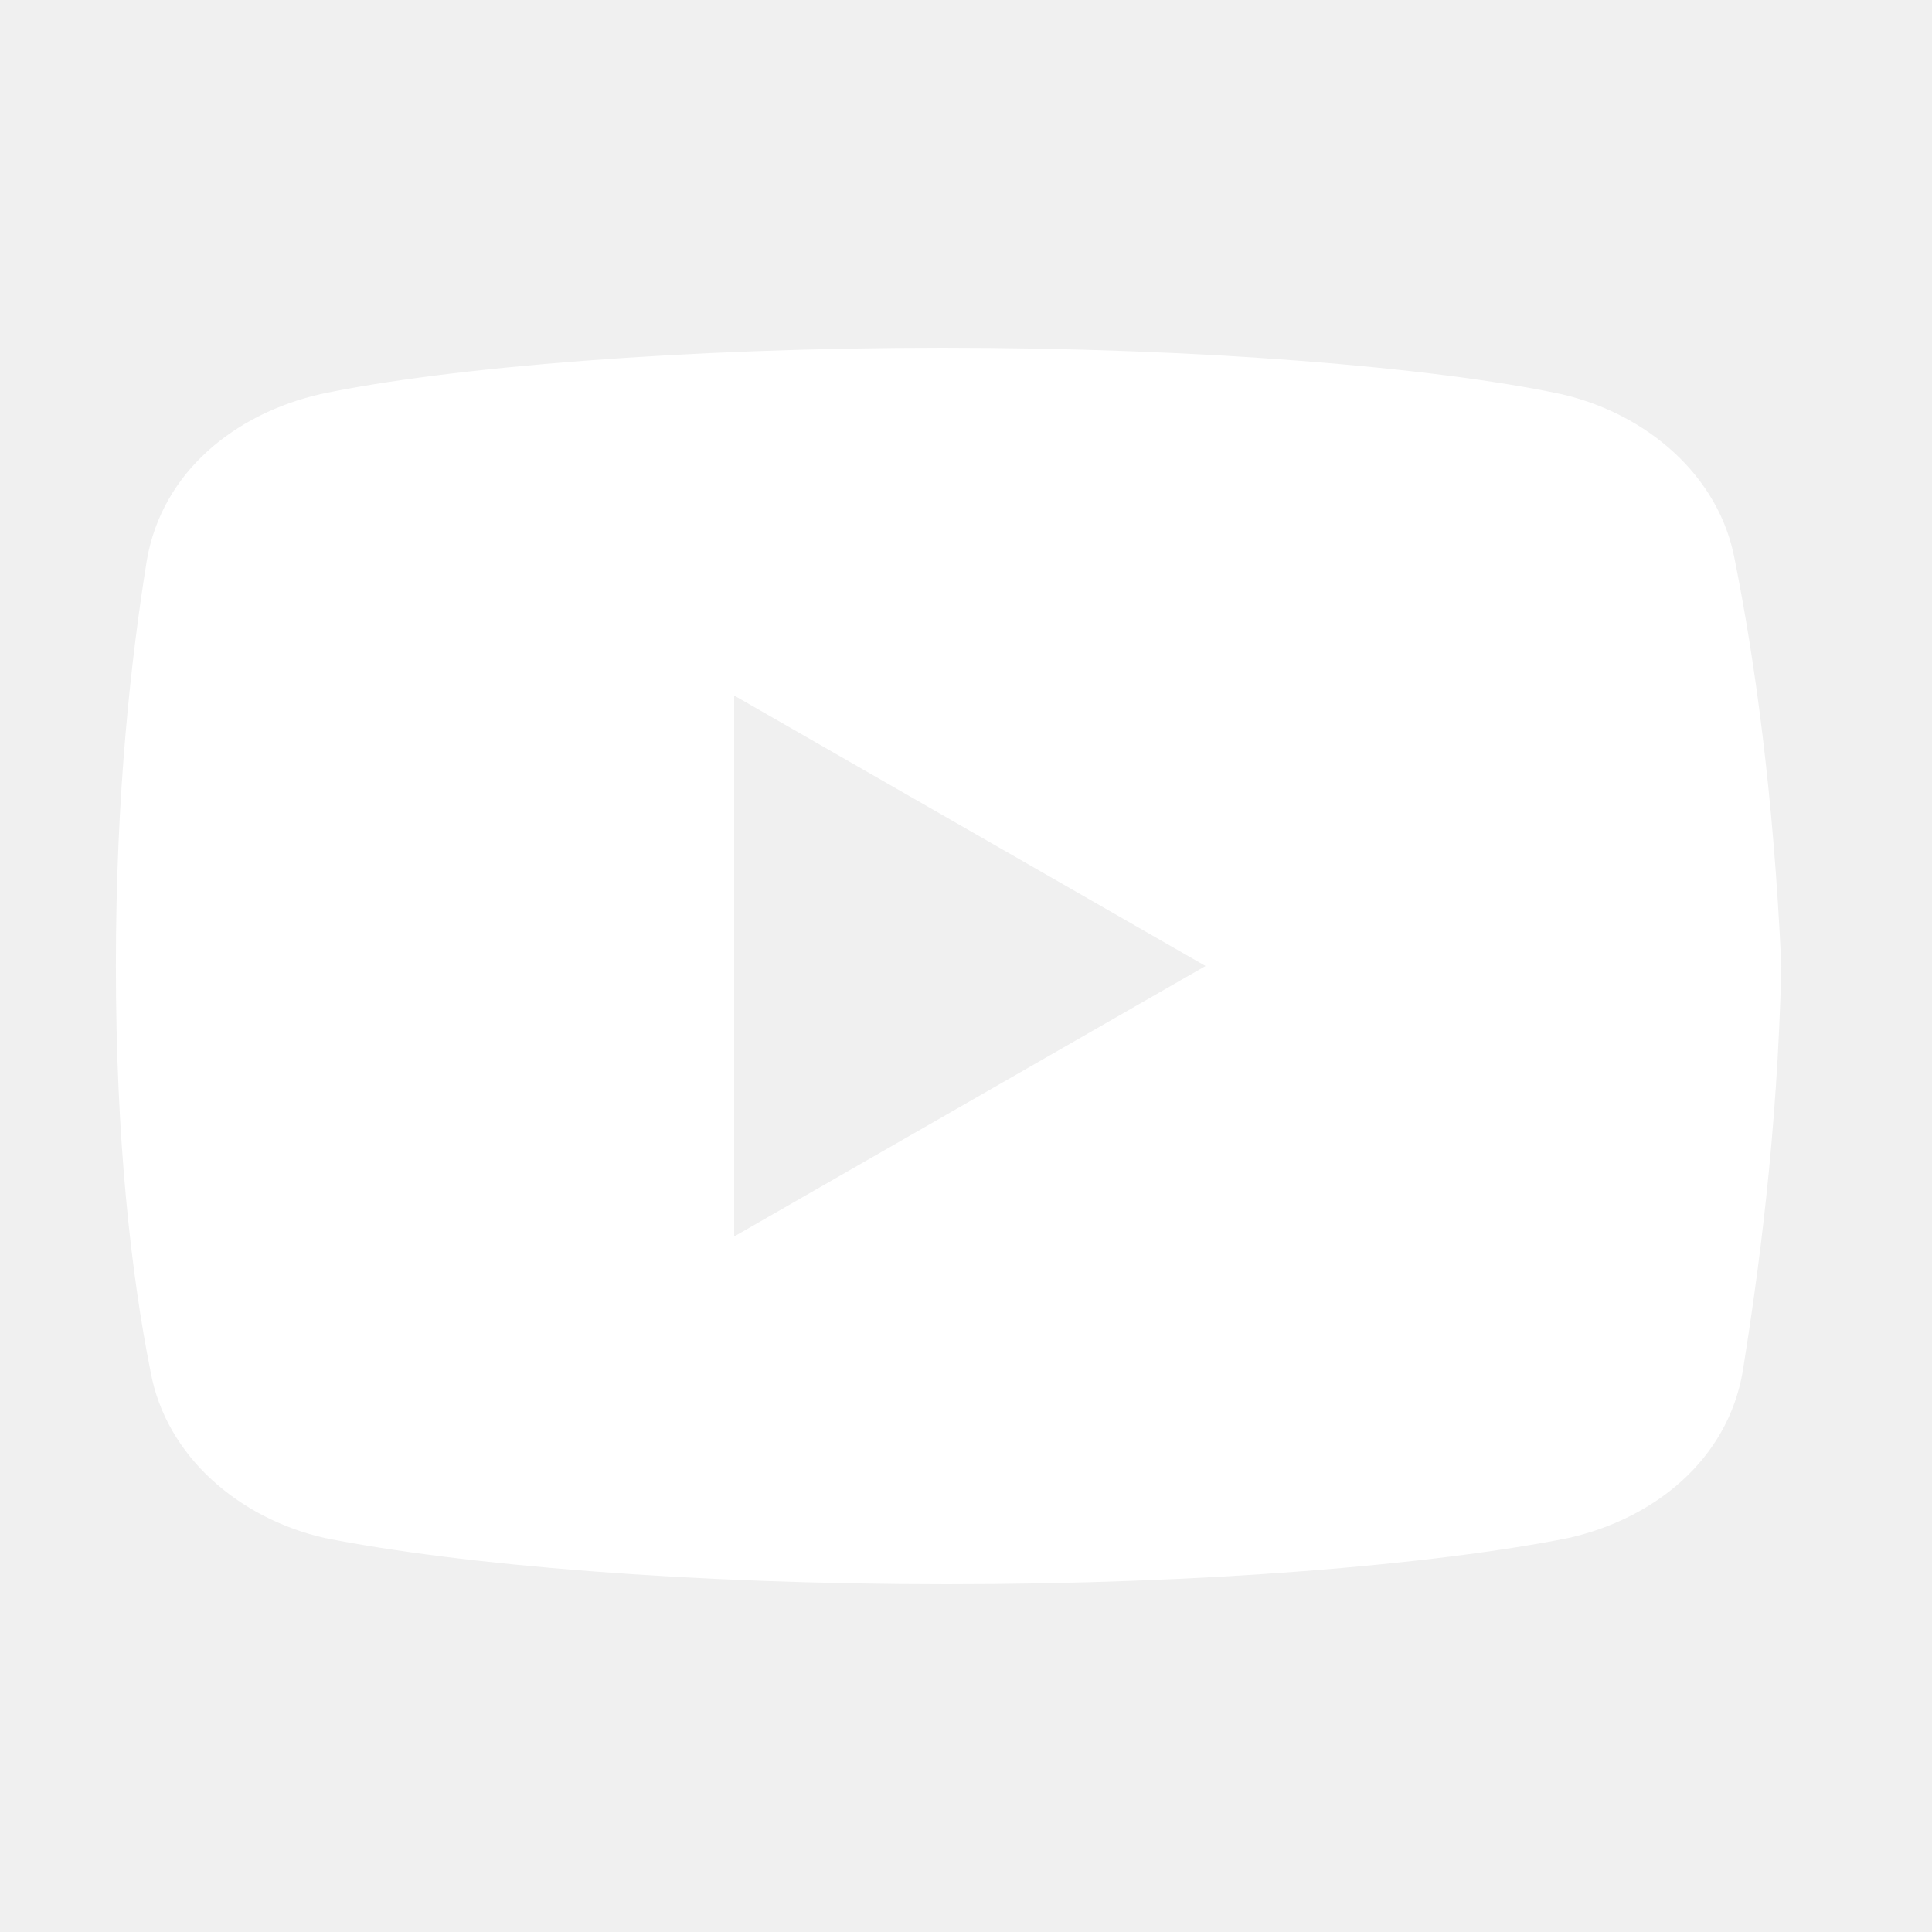
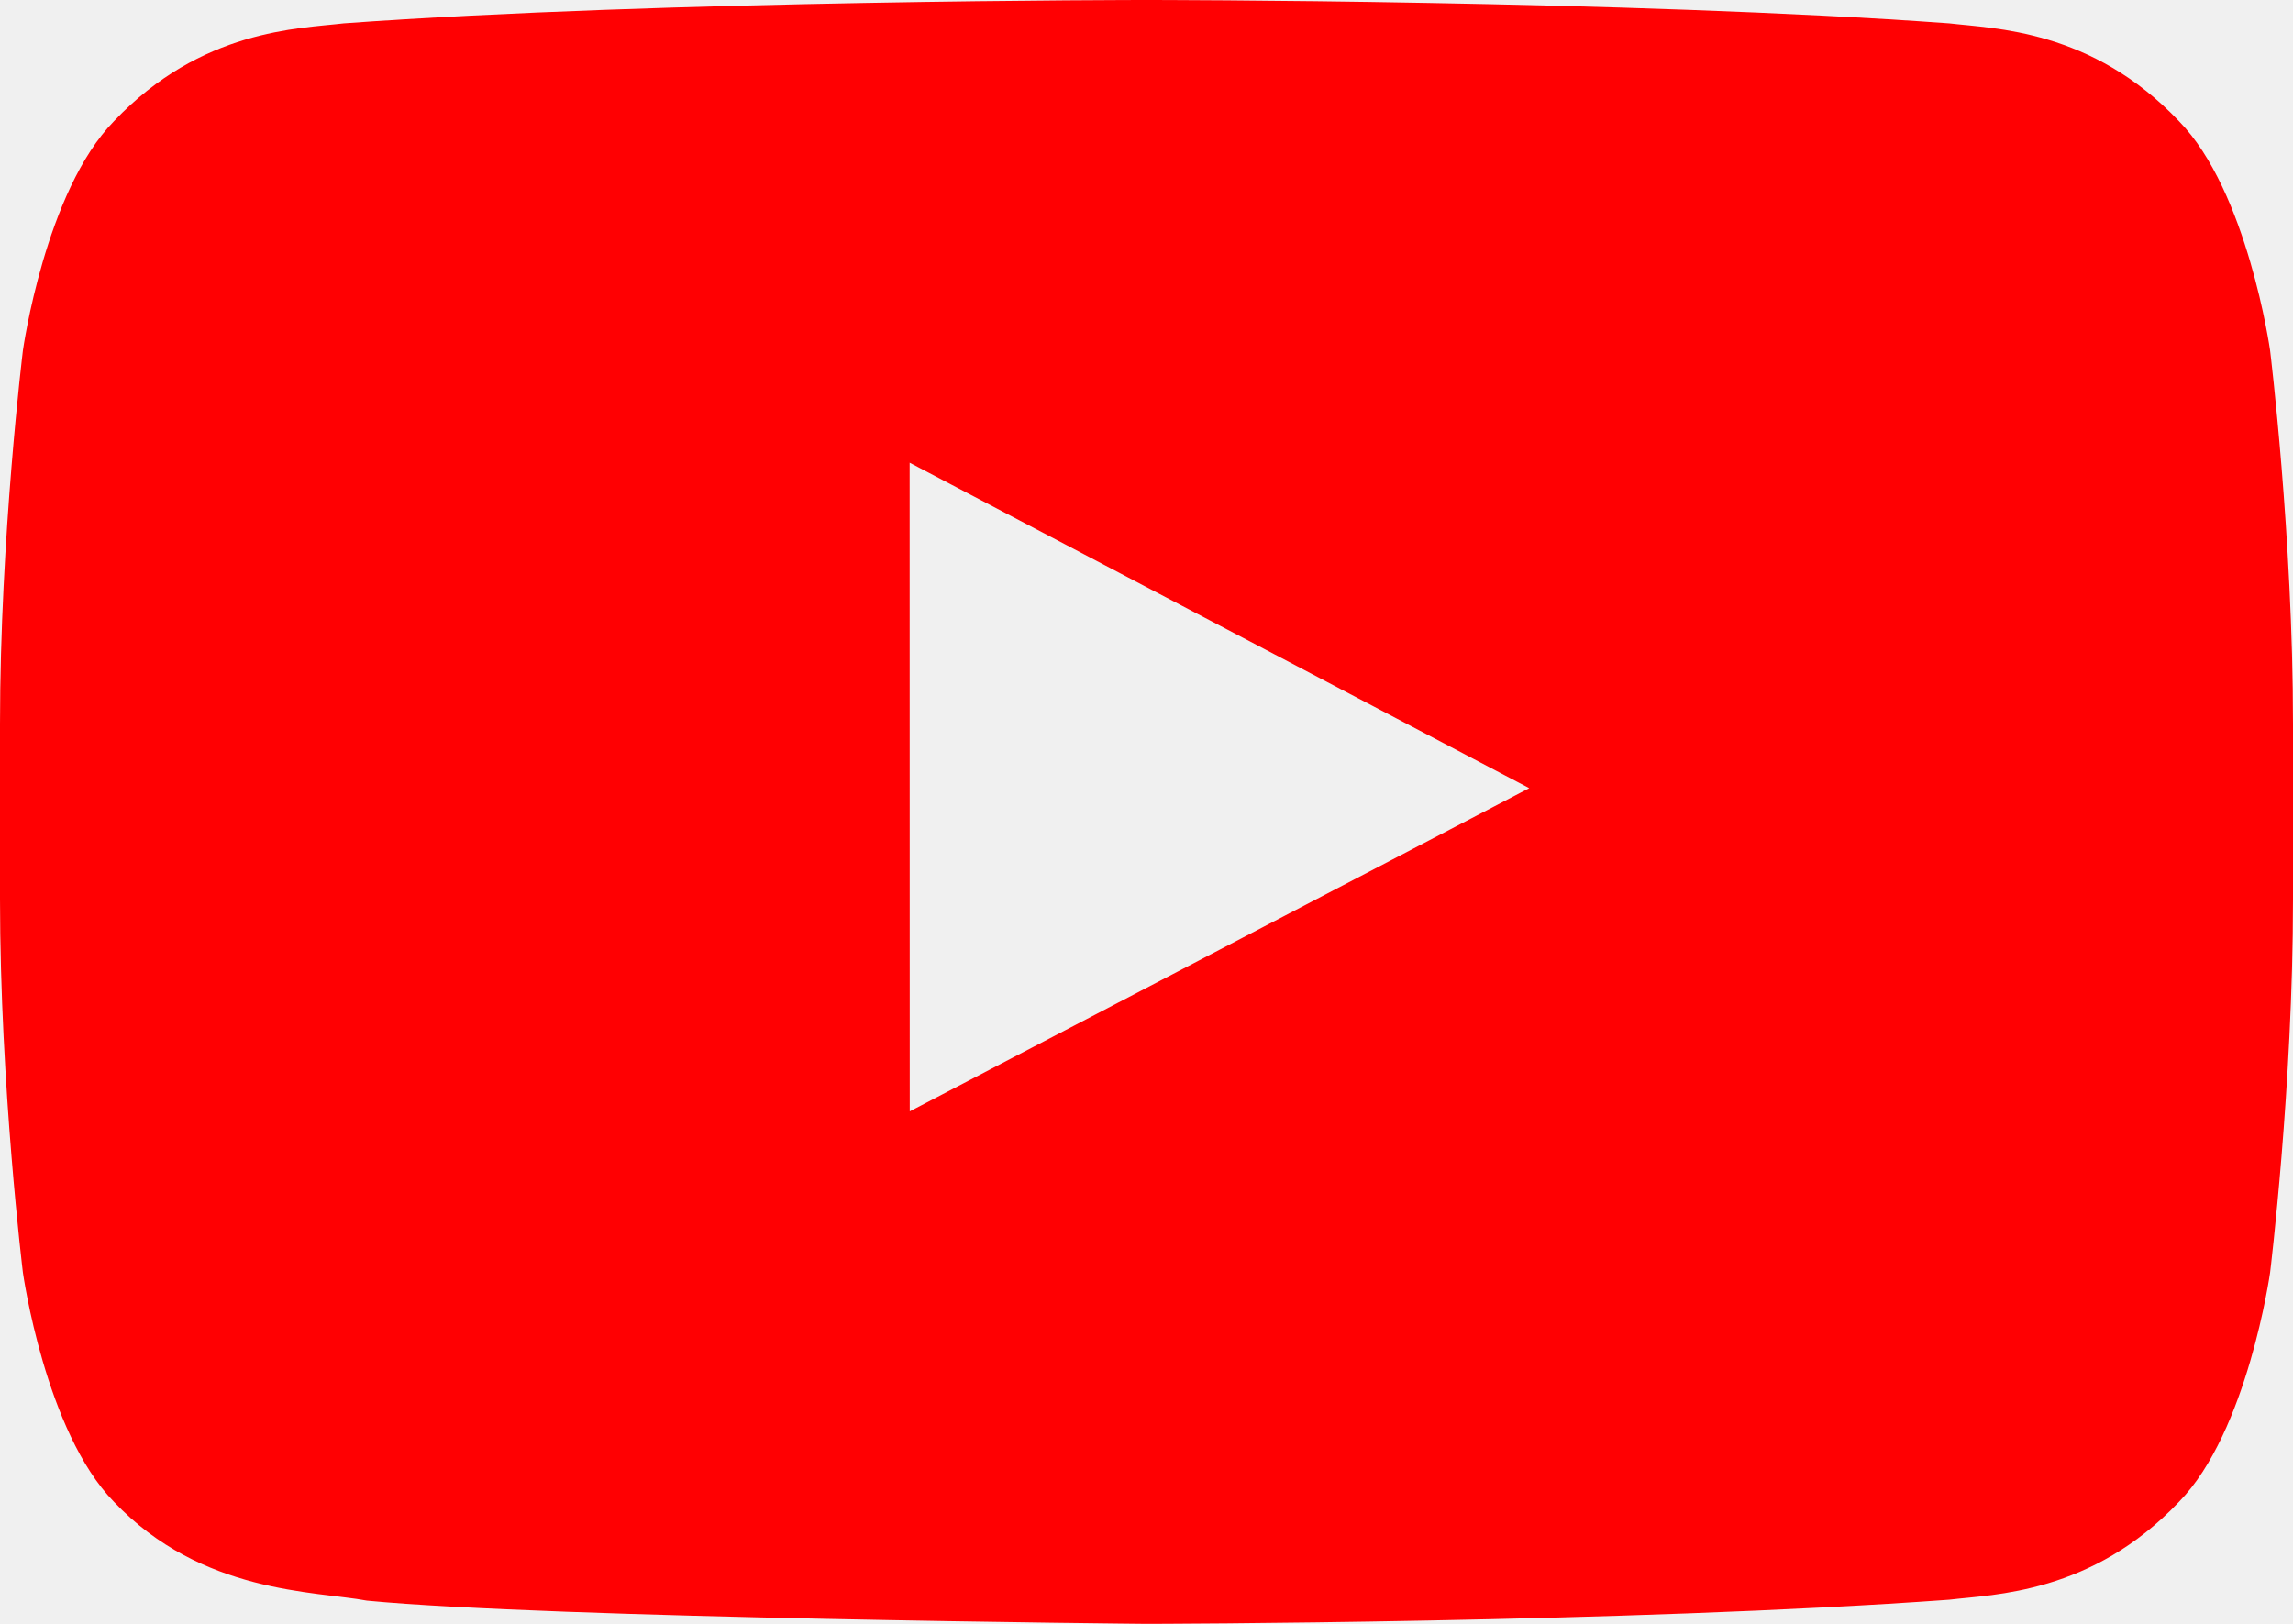
- <svg xmlns="http://www.w3.org/2000/svg" viewBox="0,0,256,256" width="50px" height="50px">
-   <g fill="#ffffff" fill-rule="nonzero" stroke="none" stroke-width="1" stroke-linecap="butt" stroke-linejoin="miter" stroke-miterlimit="10" stroke-dasharray="" stroke-dashoffset="0" font-family="none" font-weight="none" font-size="none" text-anchor="none" style="mix-blend-mode: normal">
-     <g transform="scale(5.12,5.12)">
-       <path d="M44.898,14.5c-0.398,-2.199 -2.297,-3.801 -4.5,-4.301c-3.297,-0.699 -9.398,-1.199 -16,-1.199c-6.598,0 -12.797,0.5 -16.098,1.199c-2.199,0.5 -4.102,2 -4.5,4.301c-0.402,2.5 -0.801,6 -0.801,10.5c0,4.5 0.398,8 0.898,10.5c0.402,2.199 2.301,3.801 4.5,4.301c3.5,0.699 9.5,1.199 16.102,1.199c6.602,0 12.602,-0.5 16.102,-1.199c2.199,-0.5 4.098,-2 4.5,-4.301c0.398,-2.5 0.898,-6.102 1,-10.5c-0.203,-4.5 -0.703,-8 -1.203,-10.5zM19,32v-14l12.199,7z" />
+ <svg xmlns="http://www.w3.org/2000/svg" viewBox="0 0 48 34" version="1.1">
+   <defs />
+   <g id="Page-1" stroke="none" stroke-width="1" fill="none" fill-rule="evenodd">
+     <g id="Social-Icons---Isolated" transform="translate(-164, -510)" fill="#FF0002">
+       <path d="M183.044,533.27 L183.042,519.688 L196.012,526.502 L183.044,533.27 Z M211.52,517.334 C211.52,517.334 211.05,514.003 209.612,512.536 C207.786,510.61 205.74,510.601 204.803,510.489 C198.086,510 188.011,510 188.011,510 L187.989,510 C187.989,510 177.914,510 171.197,510.489 C170.258,510.601 168.214,510.61 166.387,512.536 C164.948,514.003 164.48,517.334 164.48,517.334 C164.48,517.334 164,521.247 164,525.158 L164,528.826 C164,532.738 164.48,536.649 164.48,536.649 C164.48,536.649 164.948,539.98 166.387,541.447 C168.214,543.373 170.612,543.313 171.68,543.514 C175.52,543.885 188,544 188,544 C188,544 198.086,543.985 204.803,543.495 C205.74,543.382 207.786,543.373 209.612,541.447 C211.05,539.98 211.52,536.649 211.52,536.649 C211.52,536.649 212,532.738 212,528.826 L212,525.158 C212,521.247 211.52,517.334 211.52,517.334 L211.52,517.334 Z" id="Youtube" />
    </g>
  </g>
</svg>
